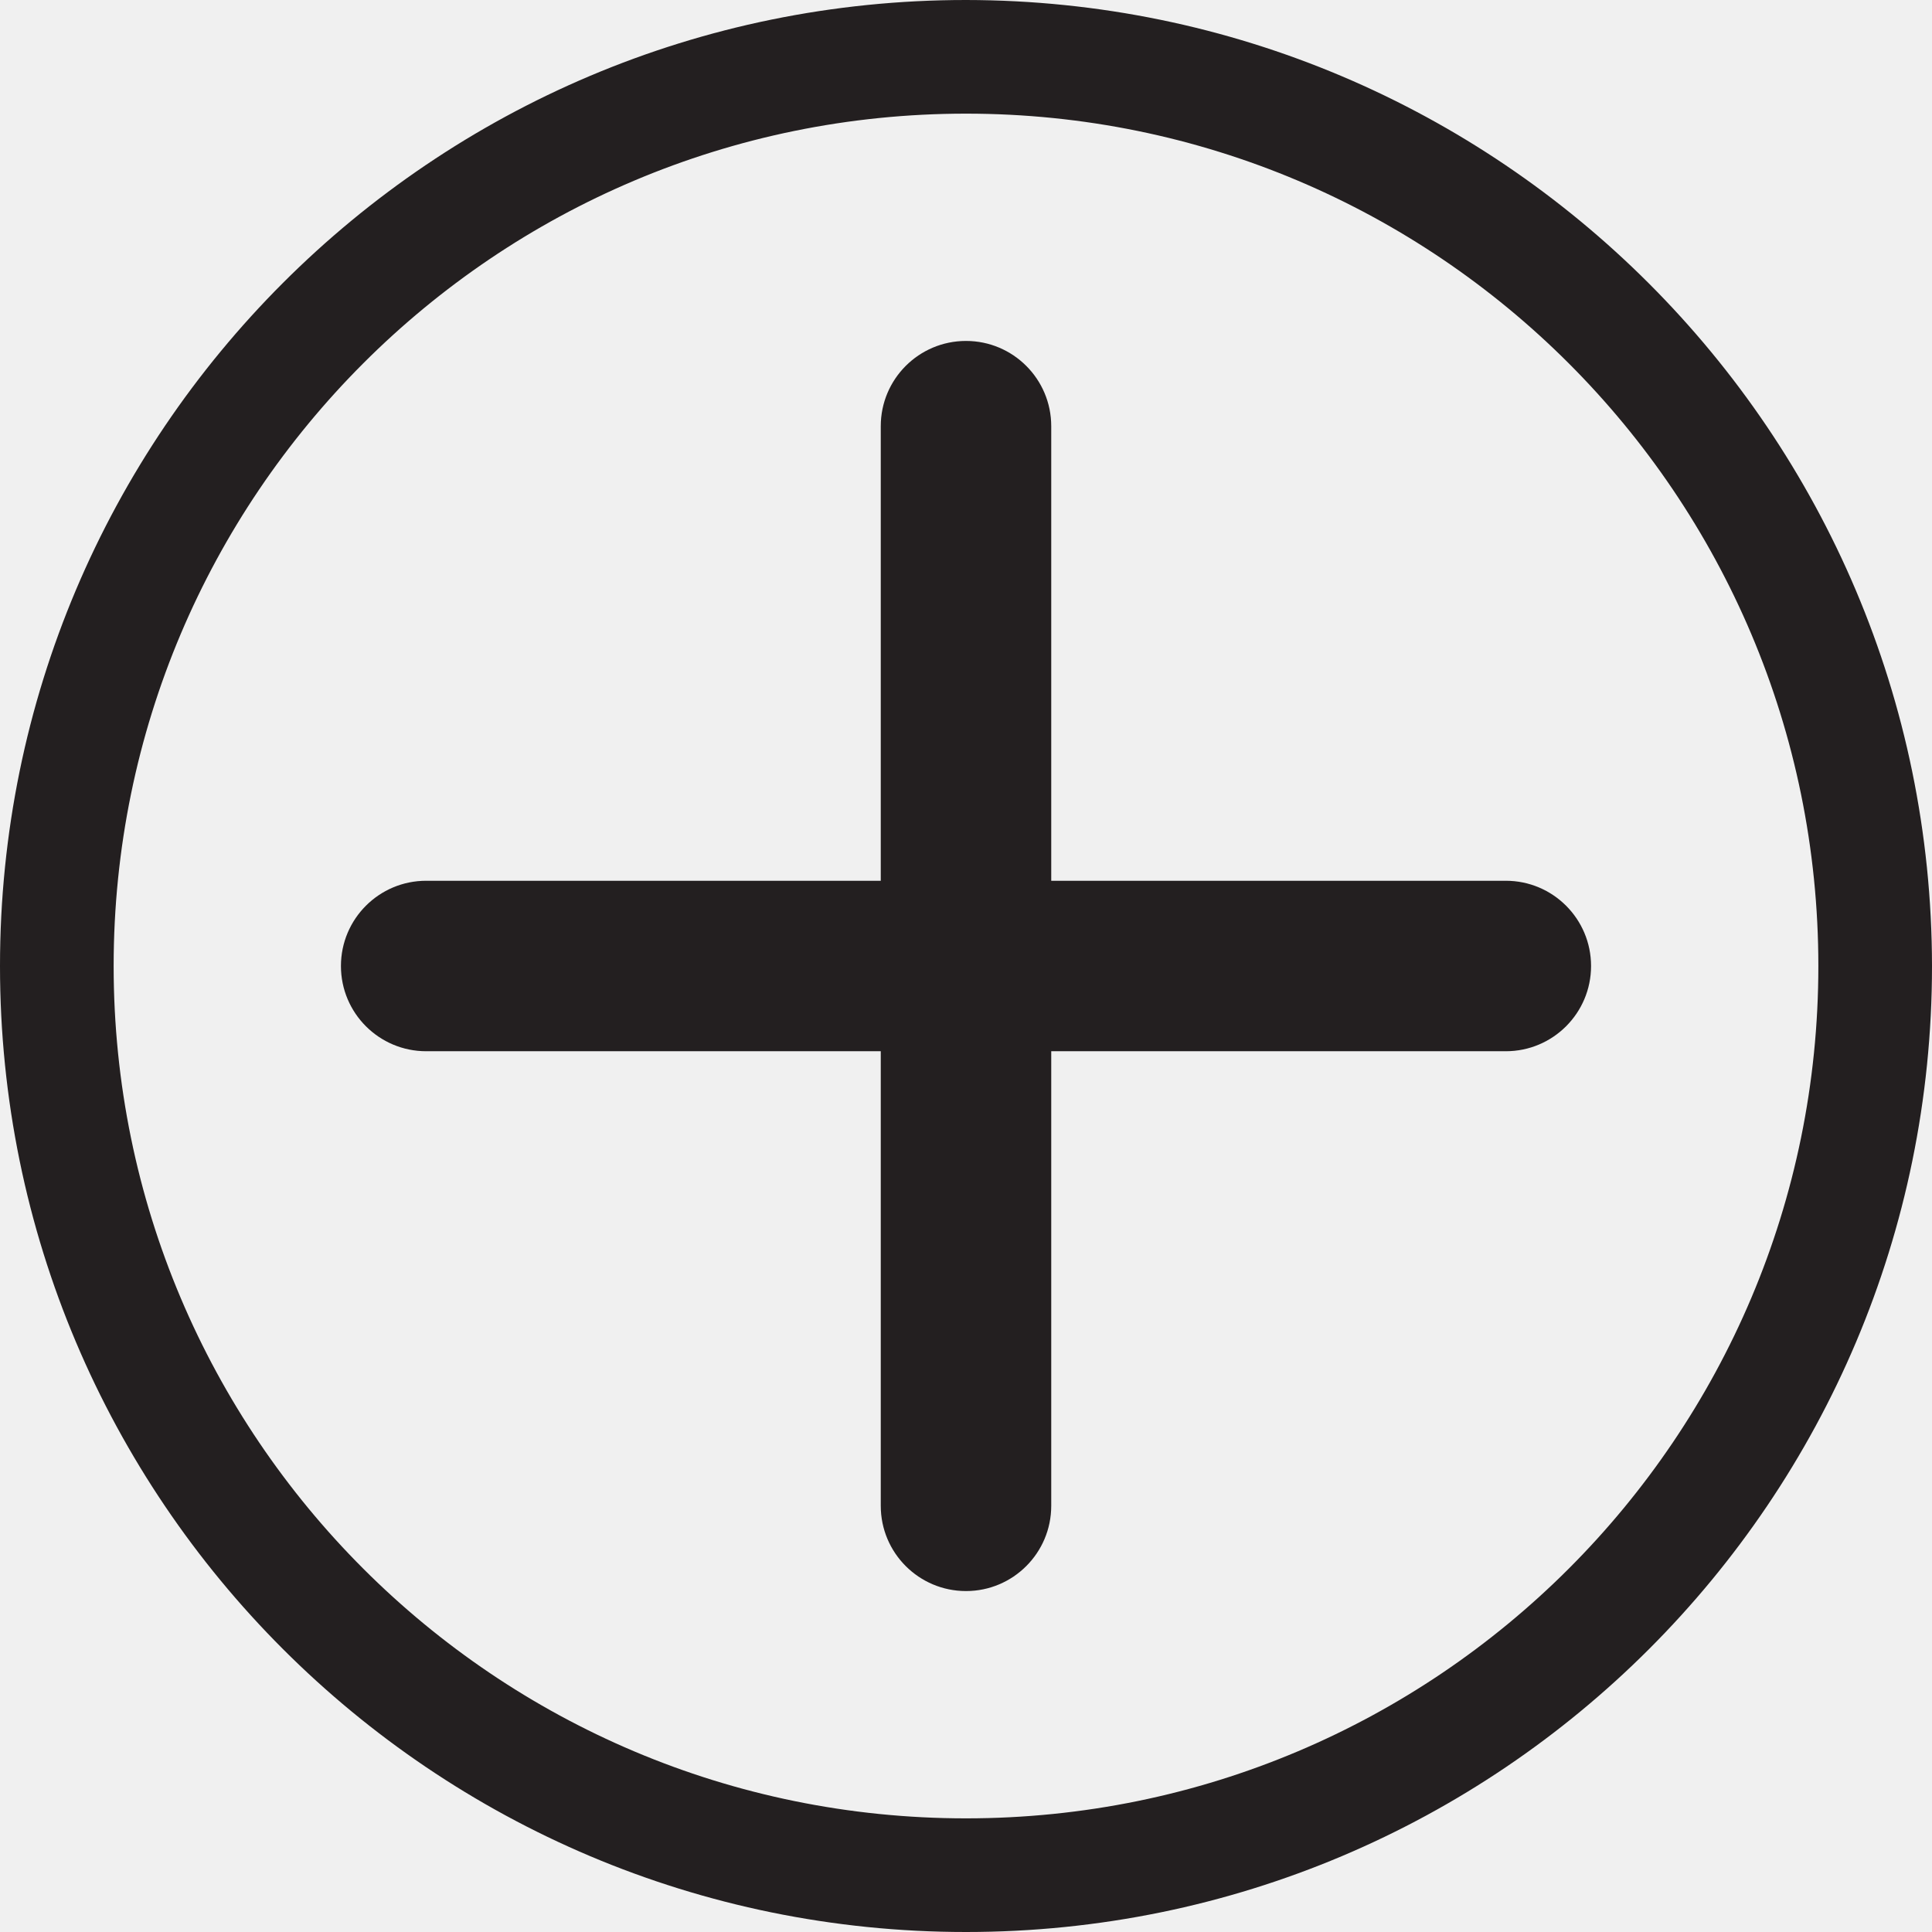
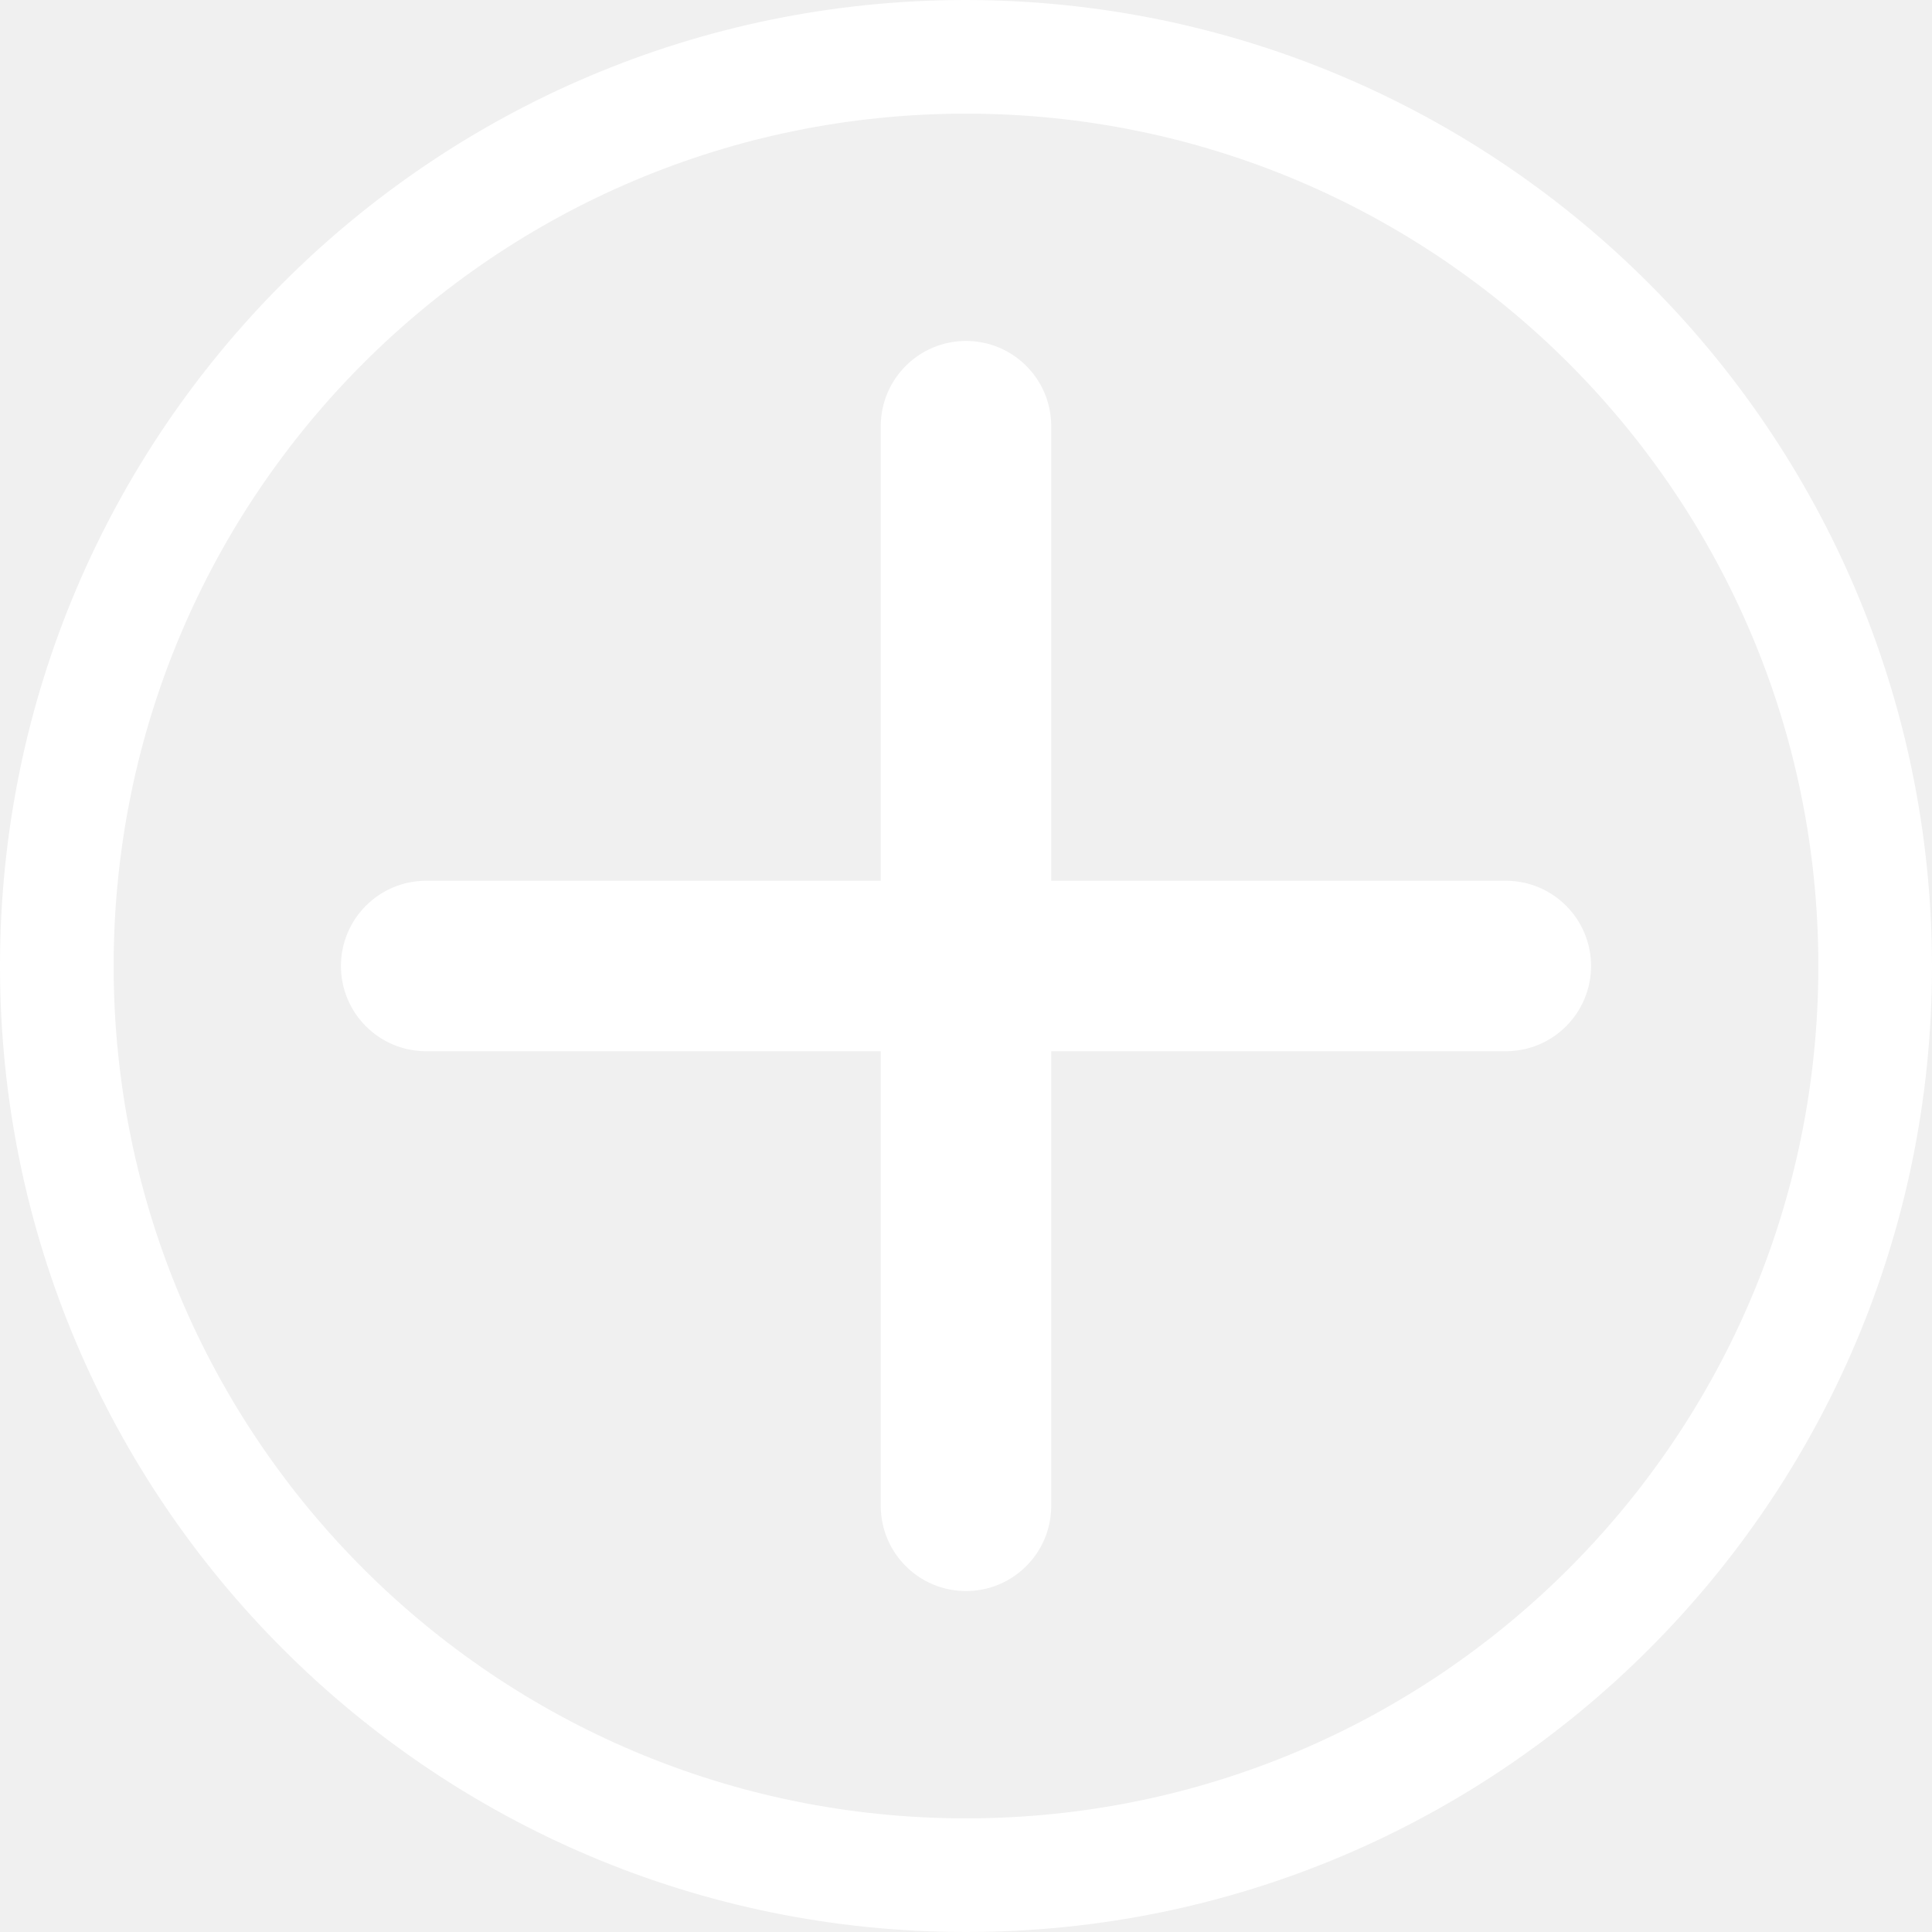
- <svg xmlns="http://www.w3.org/2000/svg" viewBox="0 0 17 17">
+ <svg xmlns="http://www.w3.org/2000/svg" width="30" height="30" viewBox="0 0 17 17">
  <defs>
    <style>
      .cls-1 {
-         fill: #231f20;
+         fill: white;
      }
    </style>
  </defs>
  <g id="Layer_2" data-name="Layer 2">
    <g id="Layer_1-2" data-name="Layer 1">
      <path class="cls-1" d="M8.5,0A8.5,8.5,0,1,0,17,8.5,8.51,8.51,0,0,0,8.5,0Zm0,16A7.5,7.5,0,1,1,16,8.5,7.5,7.5,0,0,1,8.5,16Z" />
      <path class="cls-1" d="M13.25,7.75h-4v-4a.75.75,0,0,0-1.5,0v4h-4a.75.75,0,0,0,0,1.5h4v4a.75.75,0,0,0,1.5,0v-4h4a.75.75,0,0,0,0-1.5Z" />
    </g>
  </g>
</svg>
